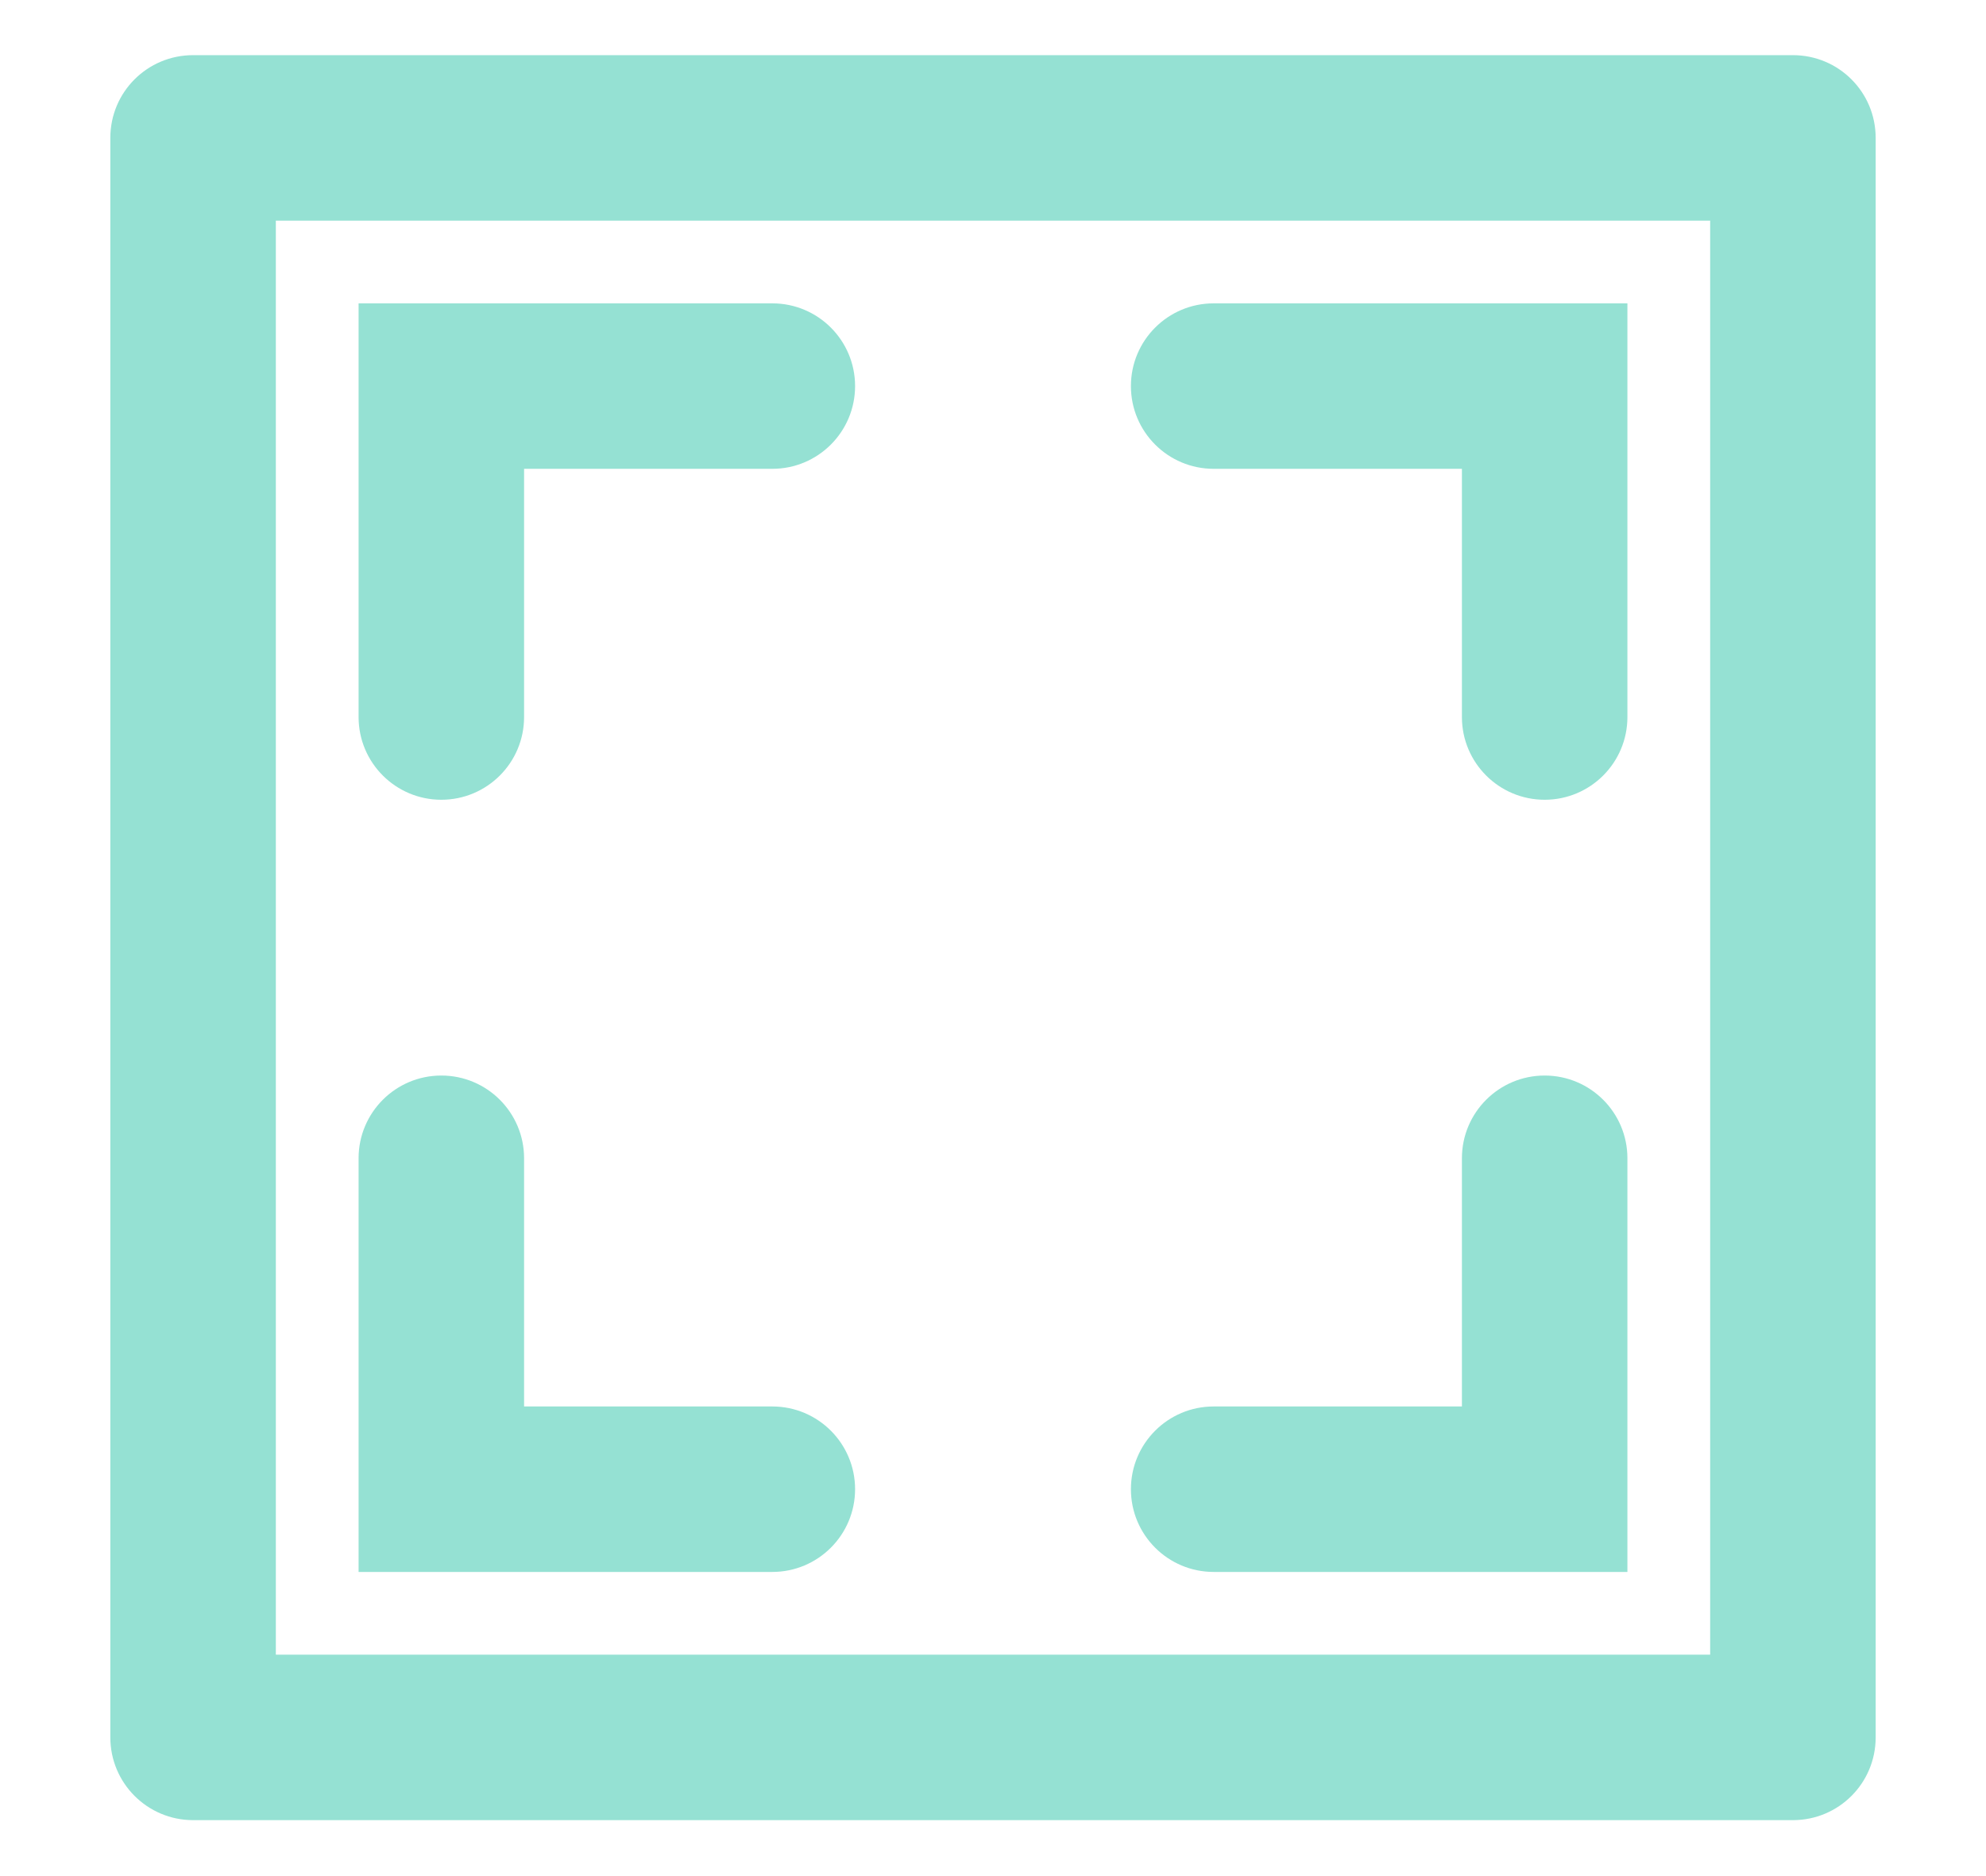
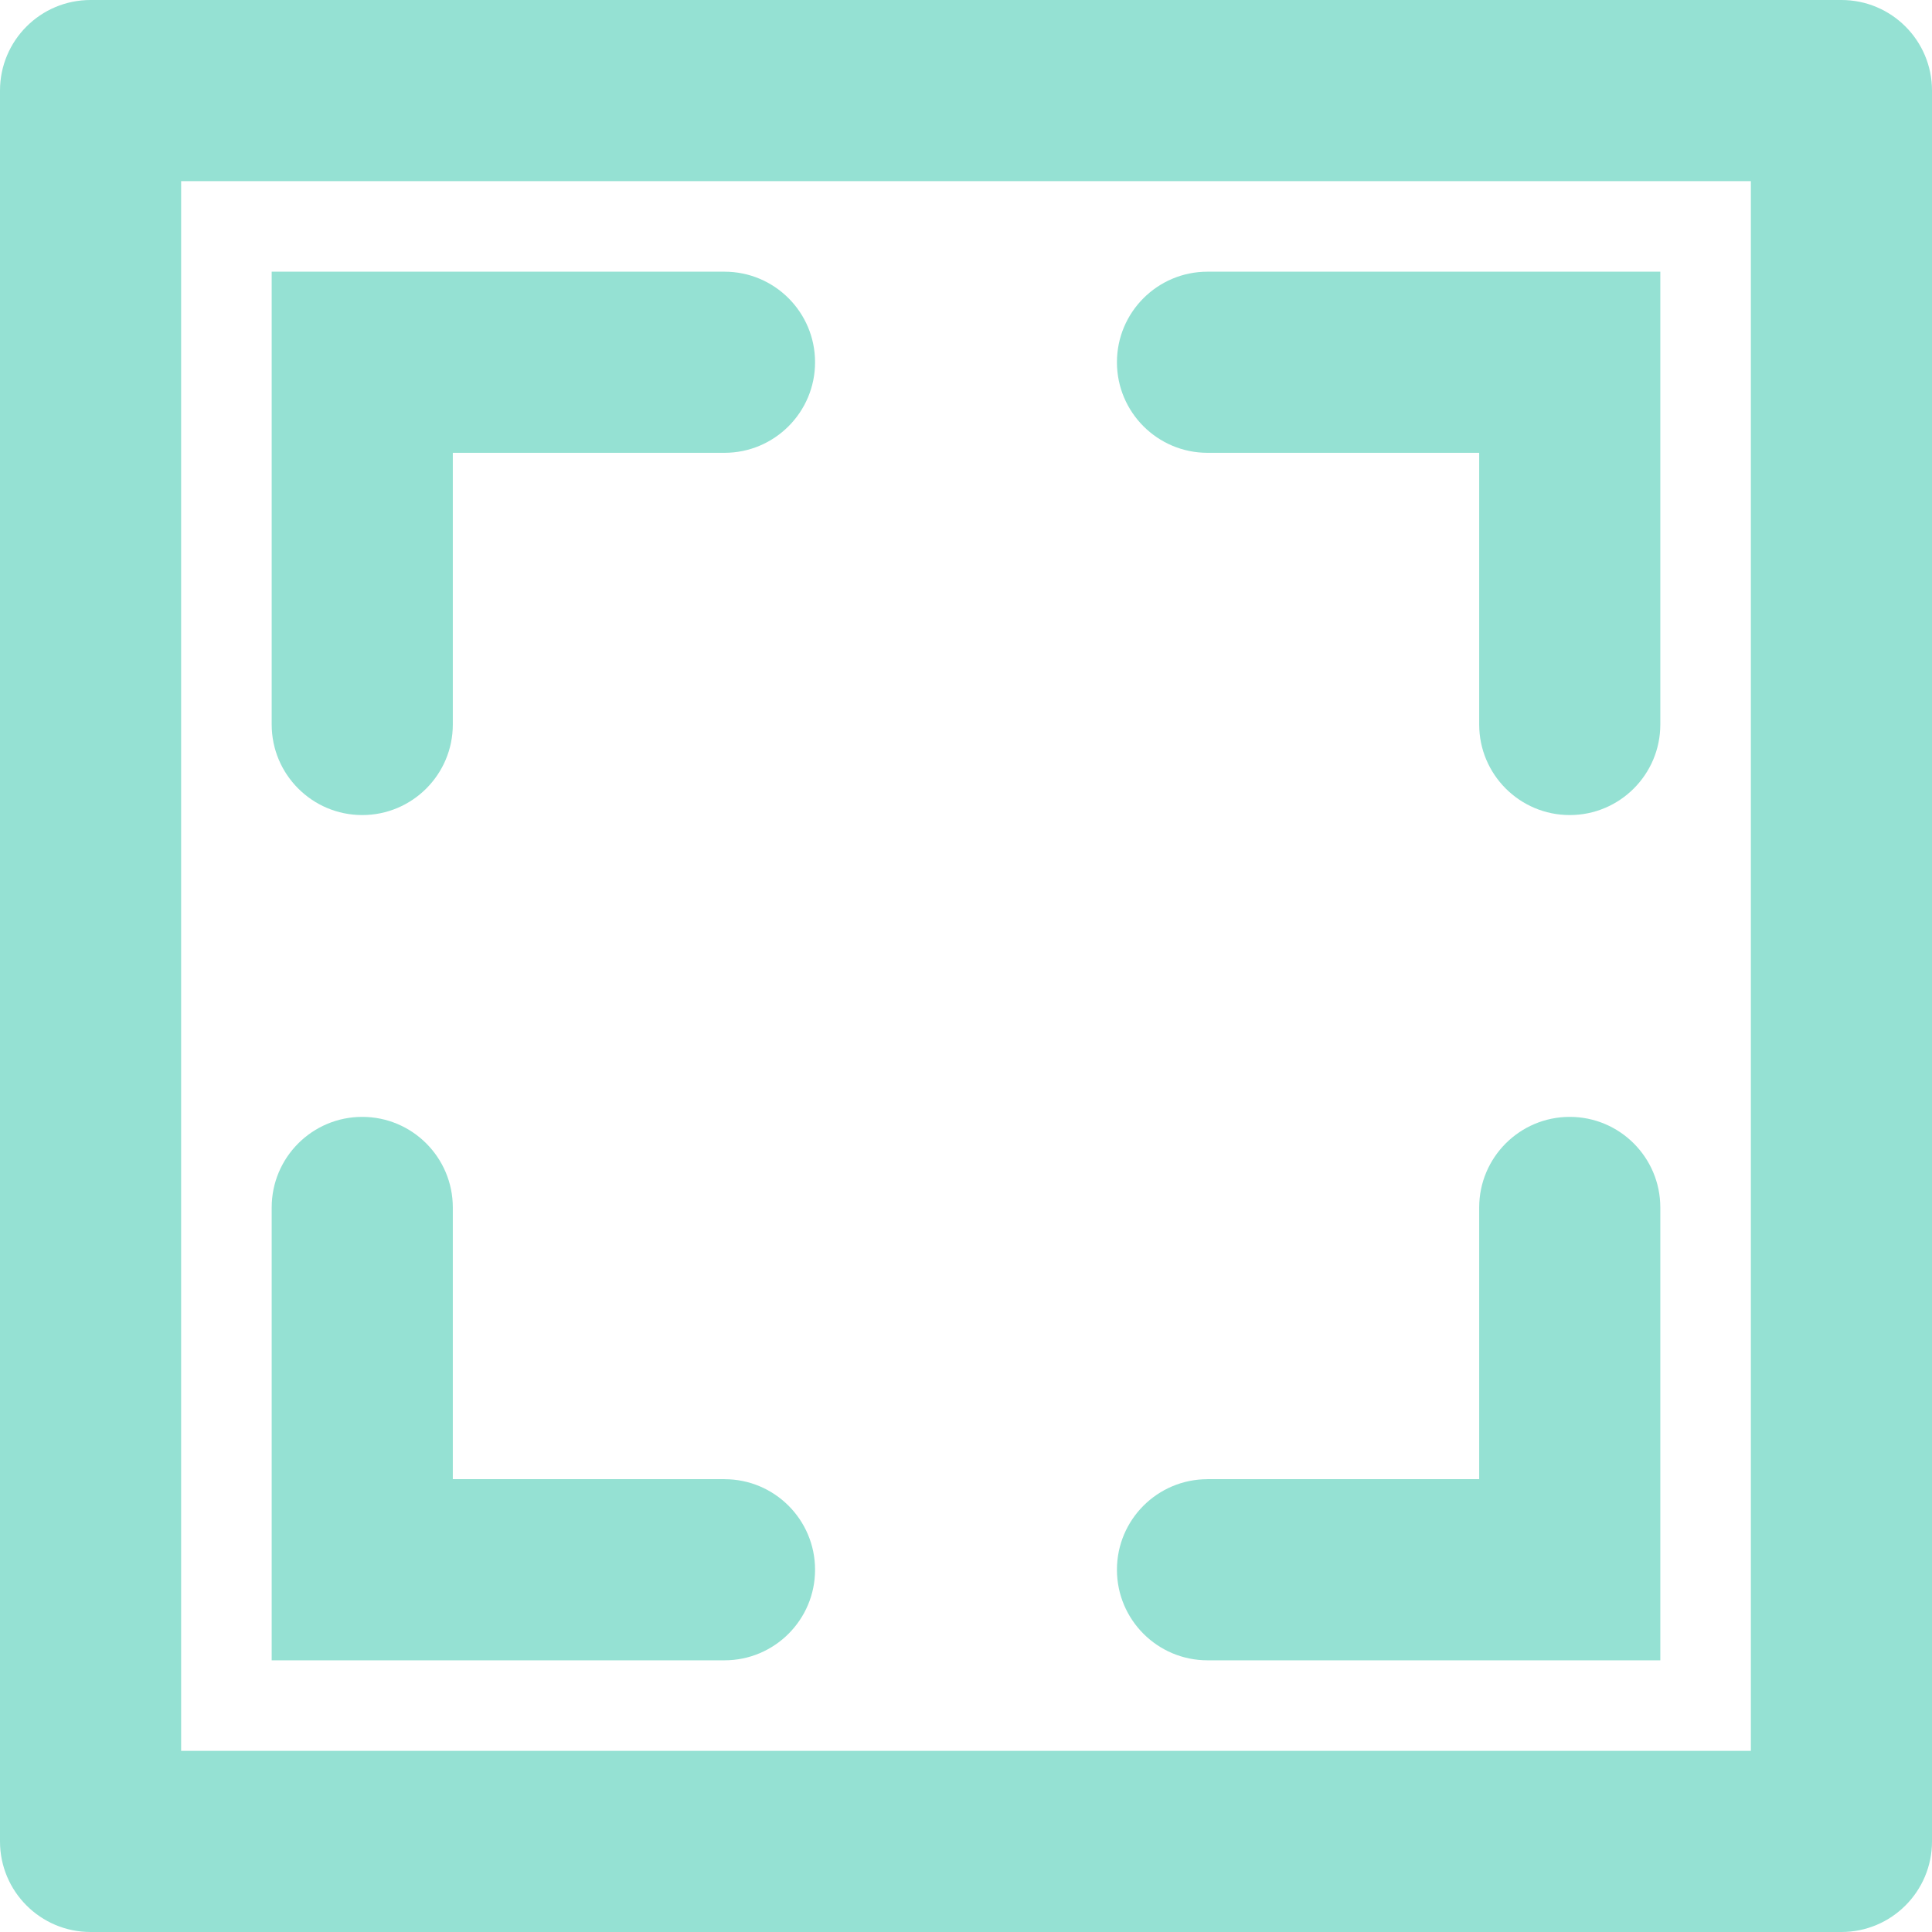
- <svg xmlns="http://www.w3.org/2000/svg" xmlns:xlink="http://www.w3.org/1999/xlink" width="36" height="34">
-   <defs>
-     <path id="a" d="M1220.5 1428h-29a1.5 1.5 0 0 1-1.5-1.5v-29c0-.83.67-1.5 1.5-1.5h29c.83 0 1.5.67 1.5 1.5v29c0 .83-.67 1.5-1.5 1.5zm-1.5-29h-26v26h26zm-17 1.5a1.5 1.5 0 0 1 0 3h-4.5v4.5a1.5 1.5 0 1 1-3 0v-7.5zm-7.5 15.5a1.5 1.5 0 1 1 3 0v4.5h4.5a1.5 1.5 0 1 1 0 3h-7.5zm15.5-15.5h7.5v7.5a1.5 1.5 0 1 1-3 0v-4.5h-4.5a1.5 1.5 0 1 1 0-3zm0 20h4.5v-4.5a1.5 1.5 0 0 1 3 0v7.5h-7.5a1.5 1.5 0 0 1 0-3z" />
-   </defs>
-   <use fill="#95e1d3" xlink:href="#a" transform="translate(-1188 -1395)" />
+ <svg xmlns="http://www.w3.org/2000/svg" width="32px" height="32px">
+   <path fill-rule="evenodd" fill="rgb(149, 225, 211)" d="M30.500,32.000 L1.500,32.000 C0.671,32.000 -0.000,31.328 -0.000,30.500 L-0.000,1.500 C-0.000,0.671 0.671,0.000 1.500,0.000 L30.500,0.000 C31.328,0.000 32.000,0.671 32.000,1.500 L32.000,30.500 C32.000,31.328 31.328,32.000 30.500,32.000 ZM29.000,3.000 L3.000,3.000 L3.000,29.000 L29.000,29.000 L29.000,3.000 ZM6.500,4.500 L12.000,4.500 L12.000,4.500 C12.828,4.500 13.500,5.171 13.500,6.000 C13.500,6.828 12.828,7.500 12.000,7.500 L12.000,7.500 L7.500,7.500 L7.500,12.000 L7.500,12.000 C7.500,12.828 6.828,13.500 6.000,13.500 C5.172,13.500 4.500,12.828 4.500,12.000 L4.500,12.000 L4.500,6.500 L4.500,6.500 L4.500,4.500 L6.500,4.500 L6.500,4.500 ZM4.500,20.000 L4.500,20.000 C4.500,19.171 5.172,18.499 6.000,18.499 C6.828,18.499 7.500,19.171 7.500,20.000 L7.500,20.000 L7.500,24.499 L12.000,24.499 L12.000,24.500 C12.828,24.500 13.500,25.171 13.500,26.000 C13.500,26.828 12.828,27.500 12.000,27.500 L12.000,27.500 L6.500,27.500 L6.500,27.500 L4.500,27.500 L4.500,25.500 L4.500,25.500 L4.500,20.000 ZM20.000,4.500 L20.000,4.500 L25.500,4.500 L25.500,4.500 L27.500,4.500 L27.500,6.500 L27.500,6.500 L27.500,12.000 L27.500,12.000 C27.500,12.828 26.828,13.500 26.000,13.500 C25.172,13.500 24.500,12.828 24.500,12.000 L24.500,12.000 L24.500,7.500 L20.000,7.500 L20.000,7.500 C19.172,7.500 18.500,6.828 18.500,6.000 C18.500,5.171 19.172,4.500 20.000,4.500 ZM20.000,24.500 L20.000,24.499 L24.500,24.499 L24.500,20.000 L24.500,20.000 C24.500,19.171 25.172,18.499 26.000,18.499 C26.828,18.499 27.500,19.171 27.500,20.000 L27.500,20.000 L27.500,25.500 L27.500,25.500 L27.500,27.500 L25.500,27.500 L25.500,27.500 L20.000,27.500 L20.000,27.500 C19.172,27.500 18.500,26.828 18.500,26.000 C18.500,25.171 19.172,24.500 20.000,24.500 Z" />
</svg>
